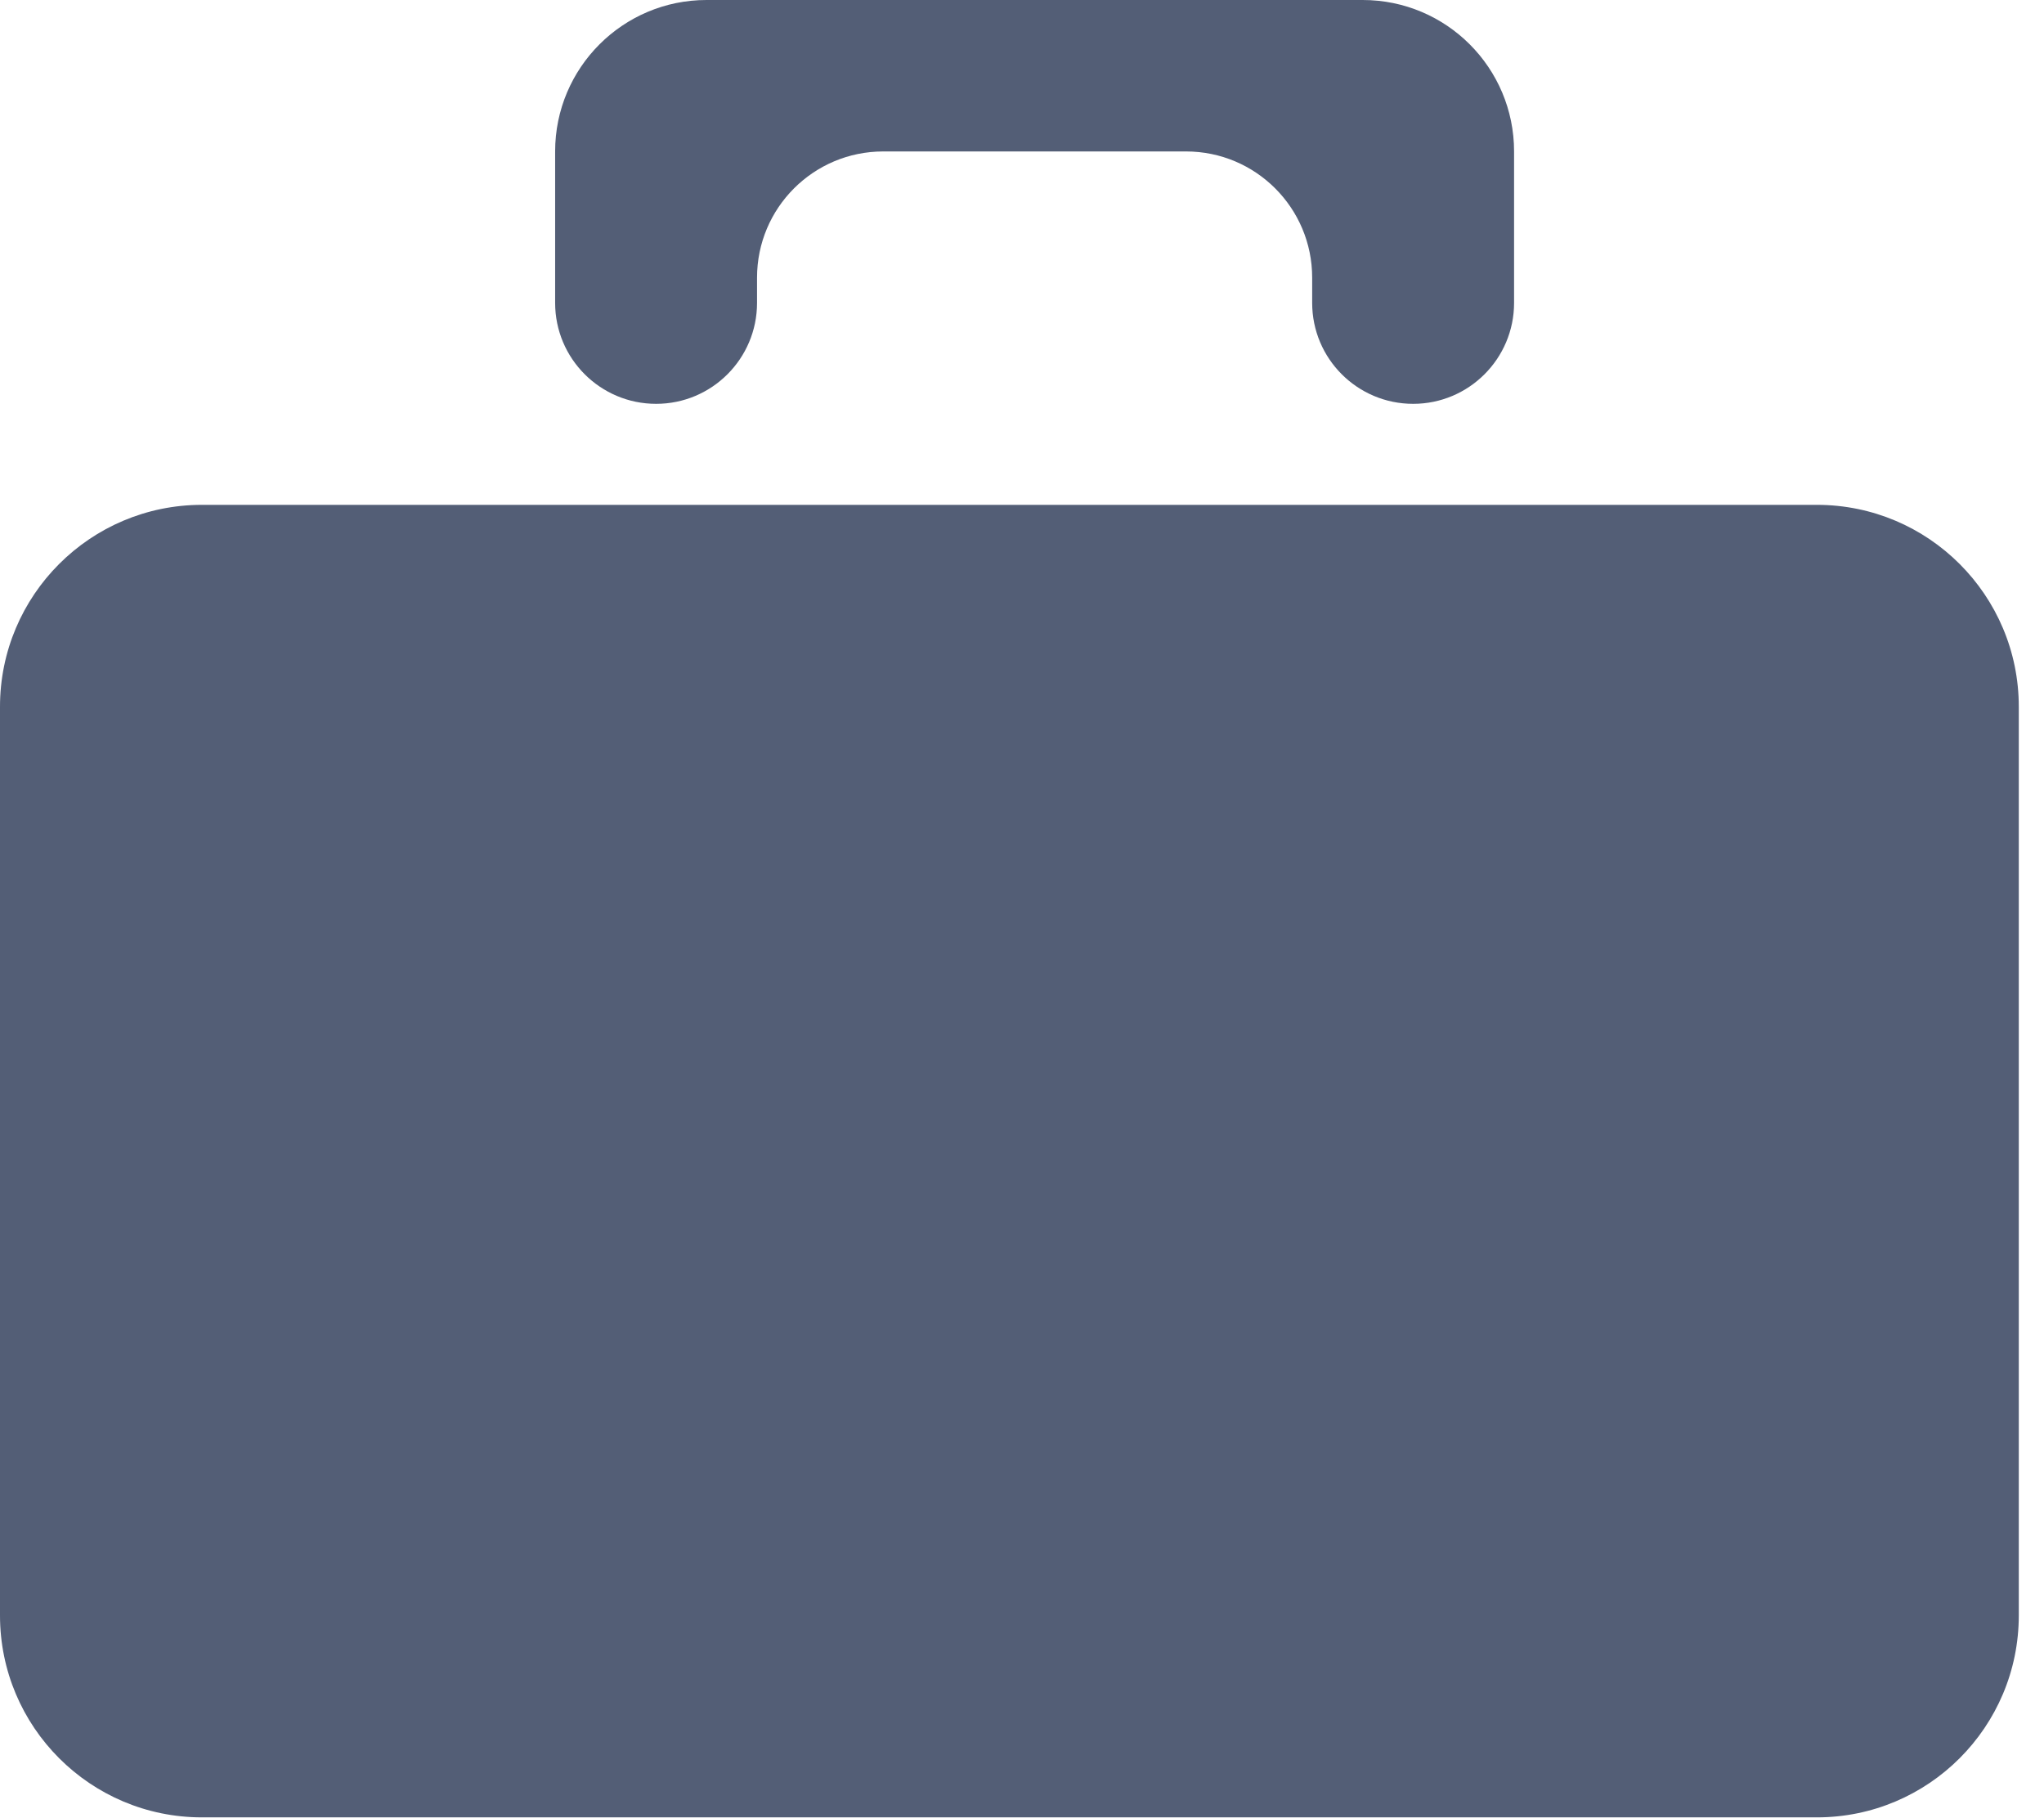
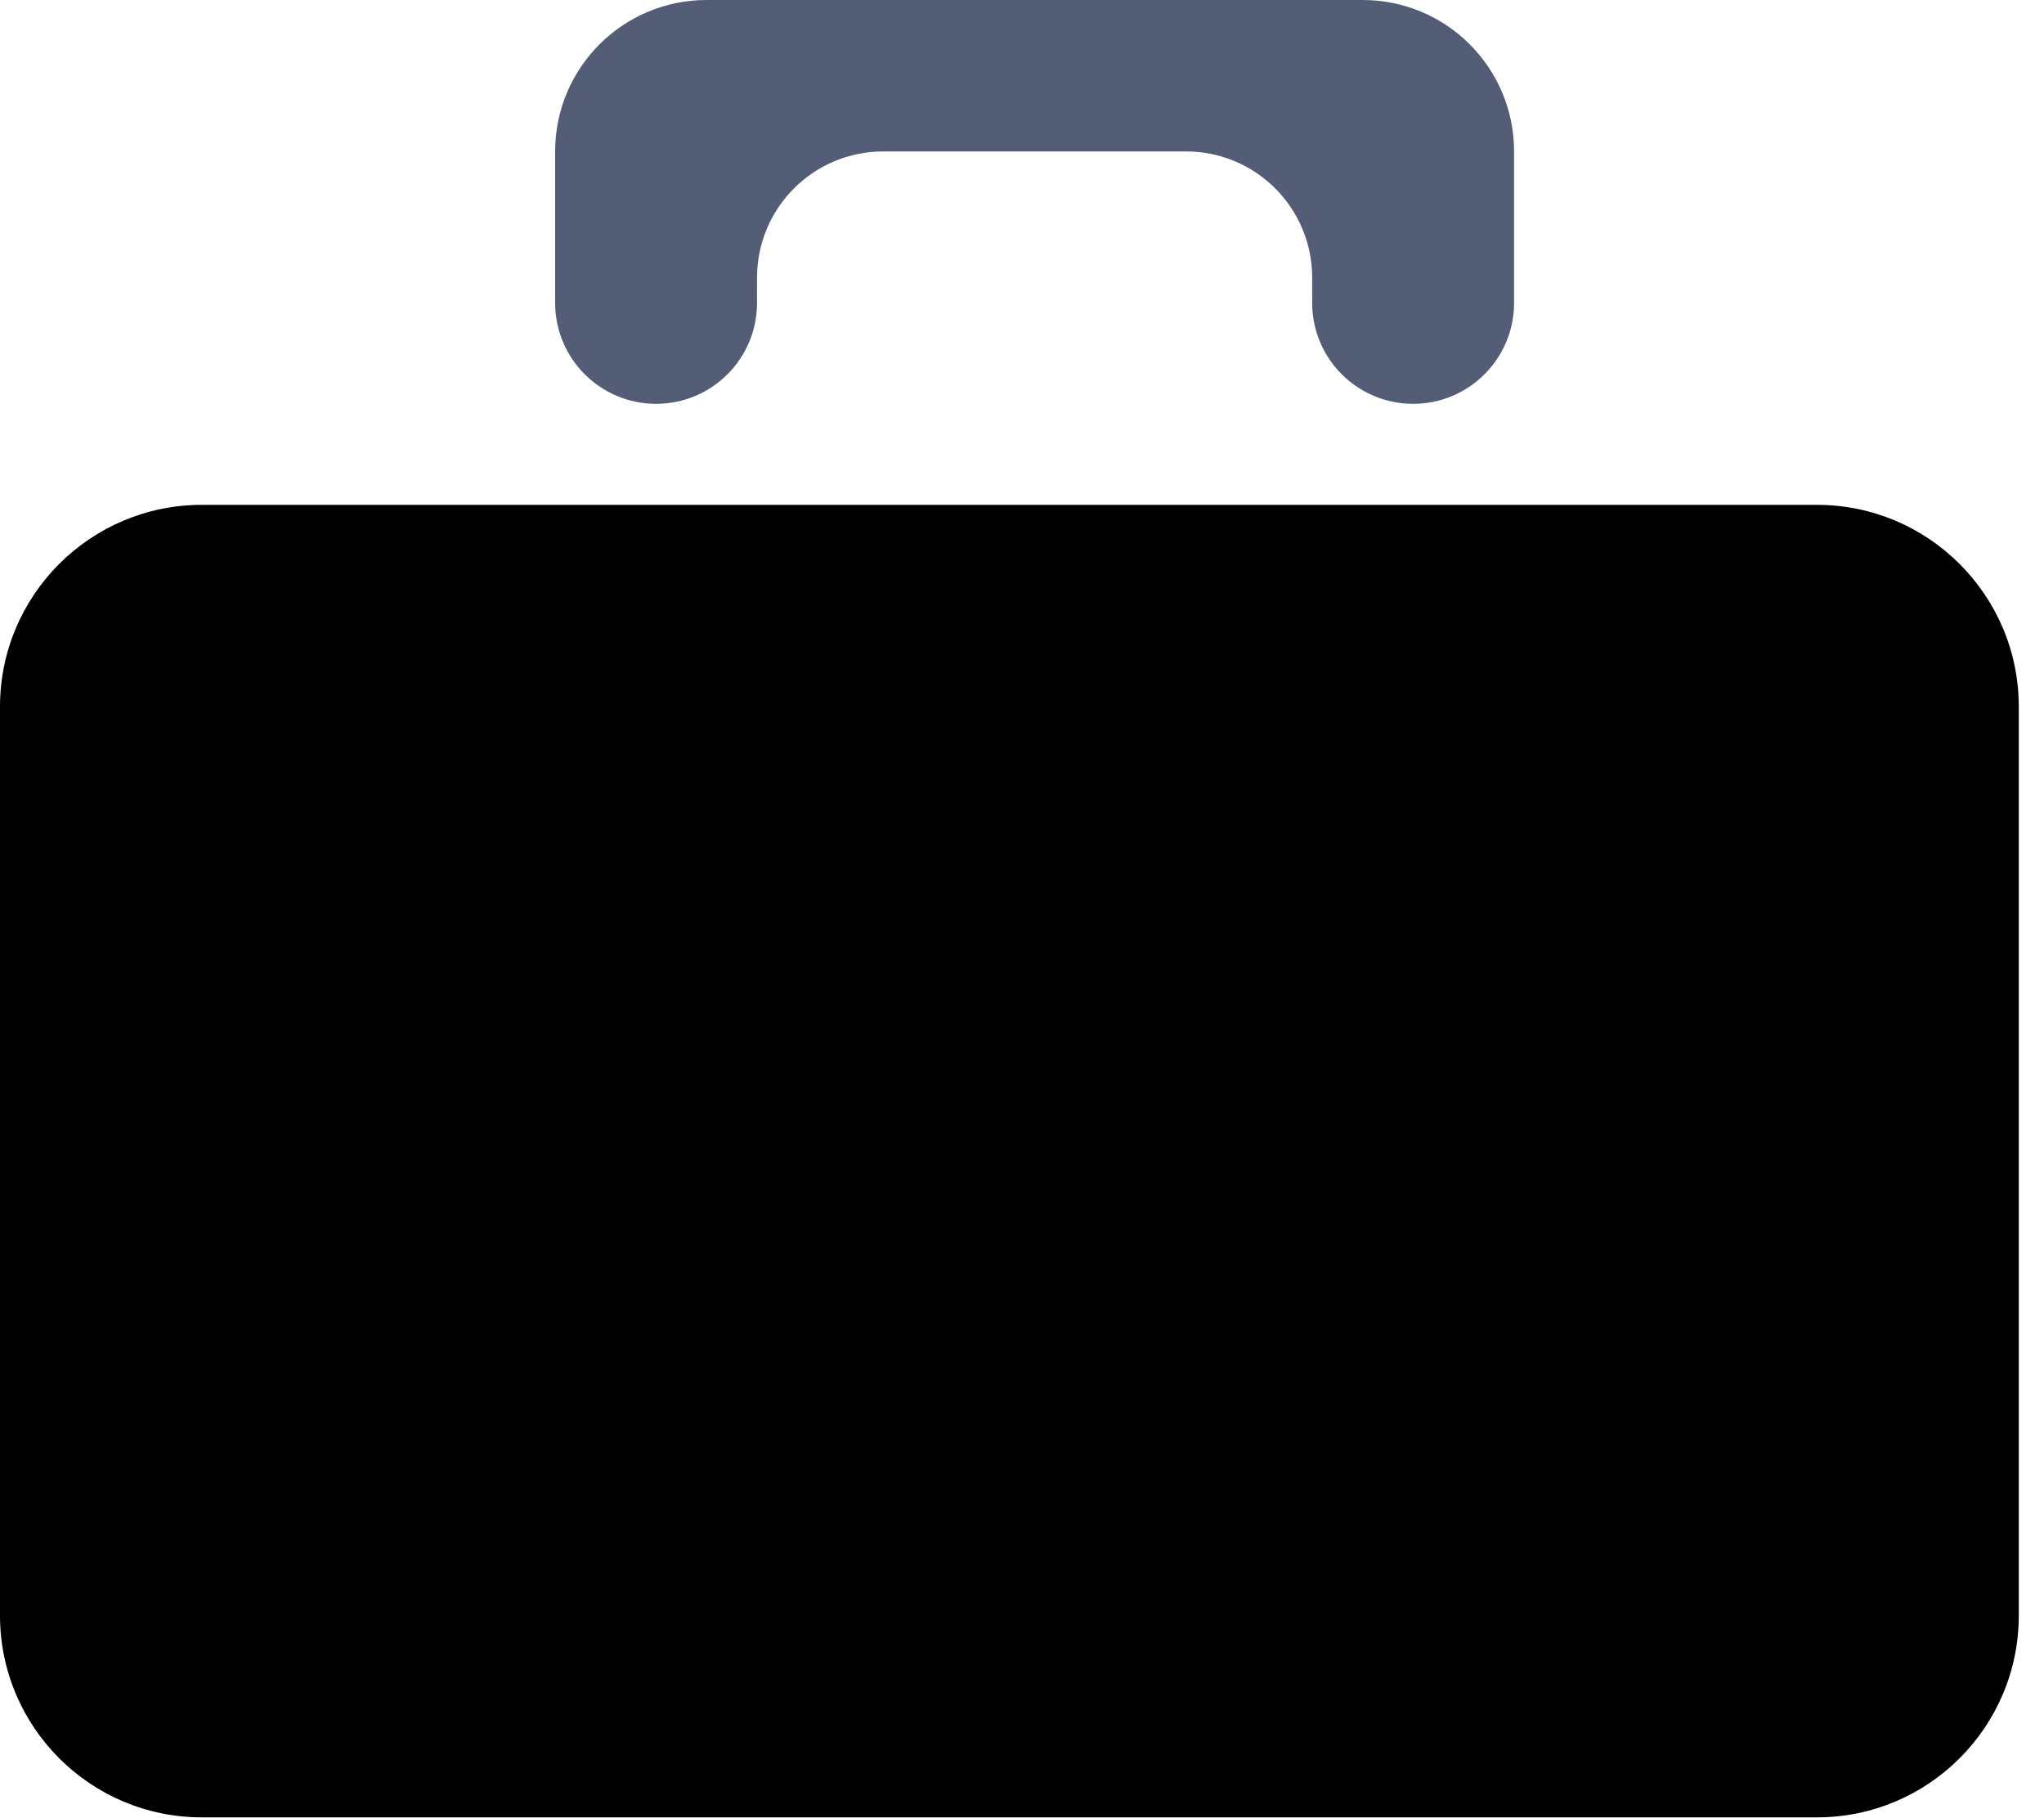
<svg xmlns="http://www.w3.org/2000/svg" width="27" height="24" viewBox="0 0 27 24" fill="none">
-   <path d="M0 9.333C0 7.861 1.194 6.667 2.667 6.667H24C25.473 6.667 26.667 7.861 26.667 9.333V21.333C26.667 22.806 25.473 24 24 24H2.667C1.194 24 0 22.806 0 21.333V9.333Z" fill="#535E76" />
+   <path d="M0 9.333C0 7.861 1.194 6.667 2.667 6.667H24C25.473 6.667 26.667 7.861 26.667 9.333V21.333C26.667 22.806 25.473 24 24 24H2.667C1.194 24 0 22.806 0 21.333V9.333Z" fill="currentColor" />
  <path d="M20 4C20 4.736 19.403 5.333 18.667 5.333C17.93 5.333 17.333 4.736 17.333 4V3.667C17.333 2.746 16.587 2 15.667 2H11.667C10.746 2 10 2.746 10 3.667V4C10 4.736 9.403 5.333 8.667 5.333C7.93 5.333 7.333 4.736 7.333 4V2C7.333 0.895 8.229 0 9.333 0H18C19.105 0 20 0.895 20 2V4Z" fill="#535E76" />
</svg>
